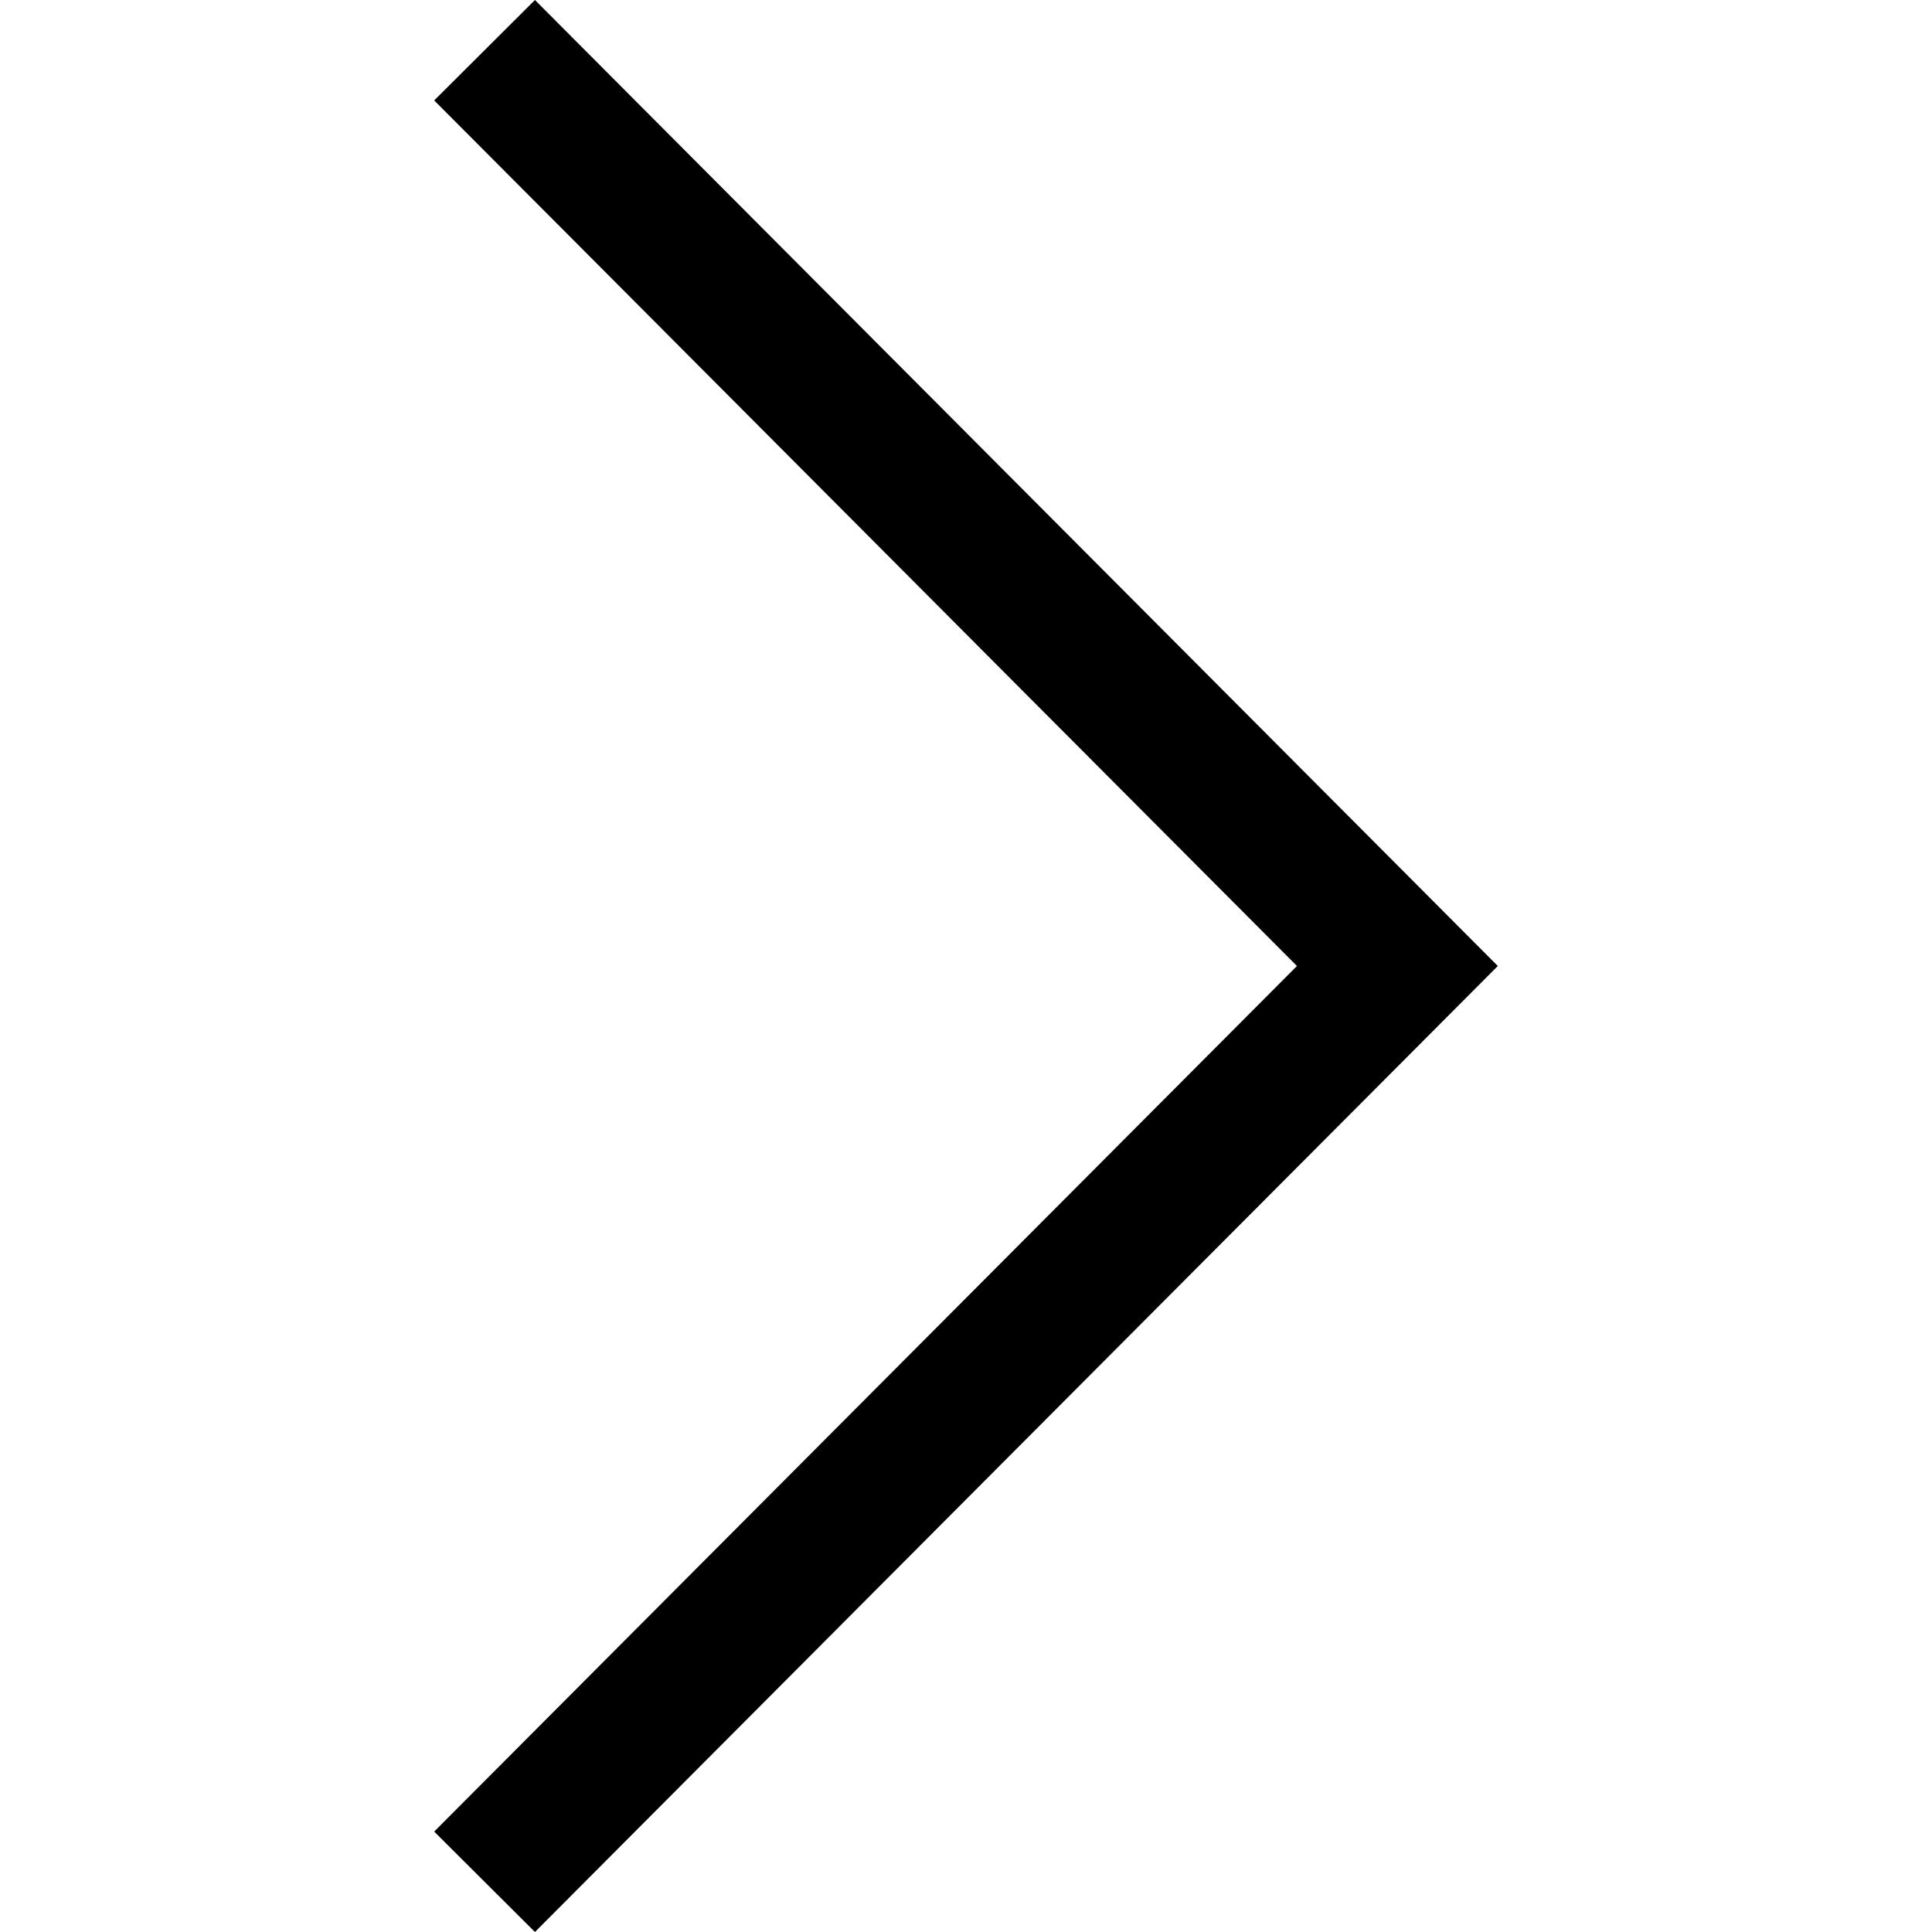
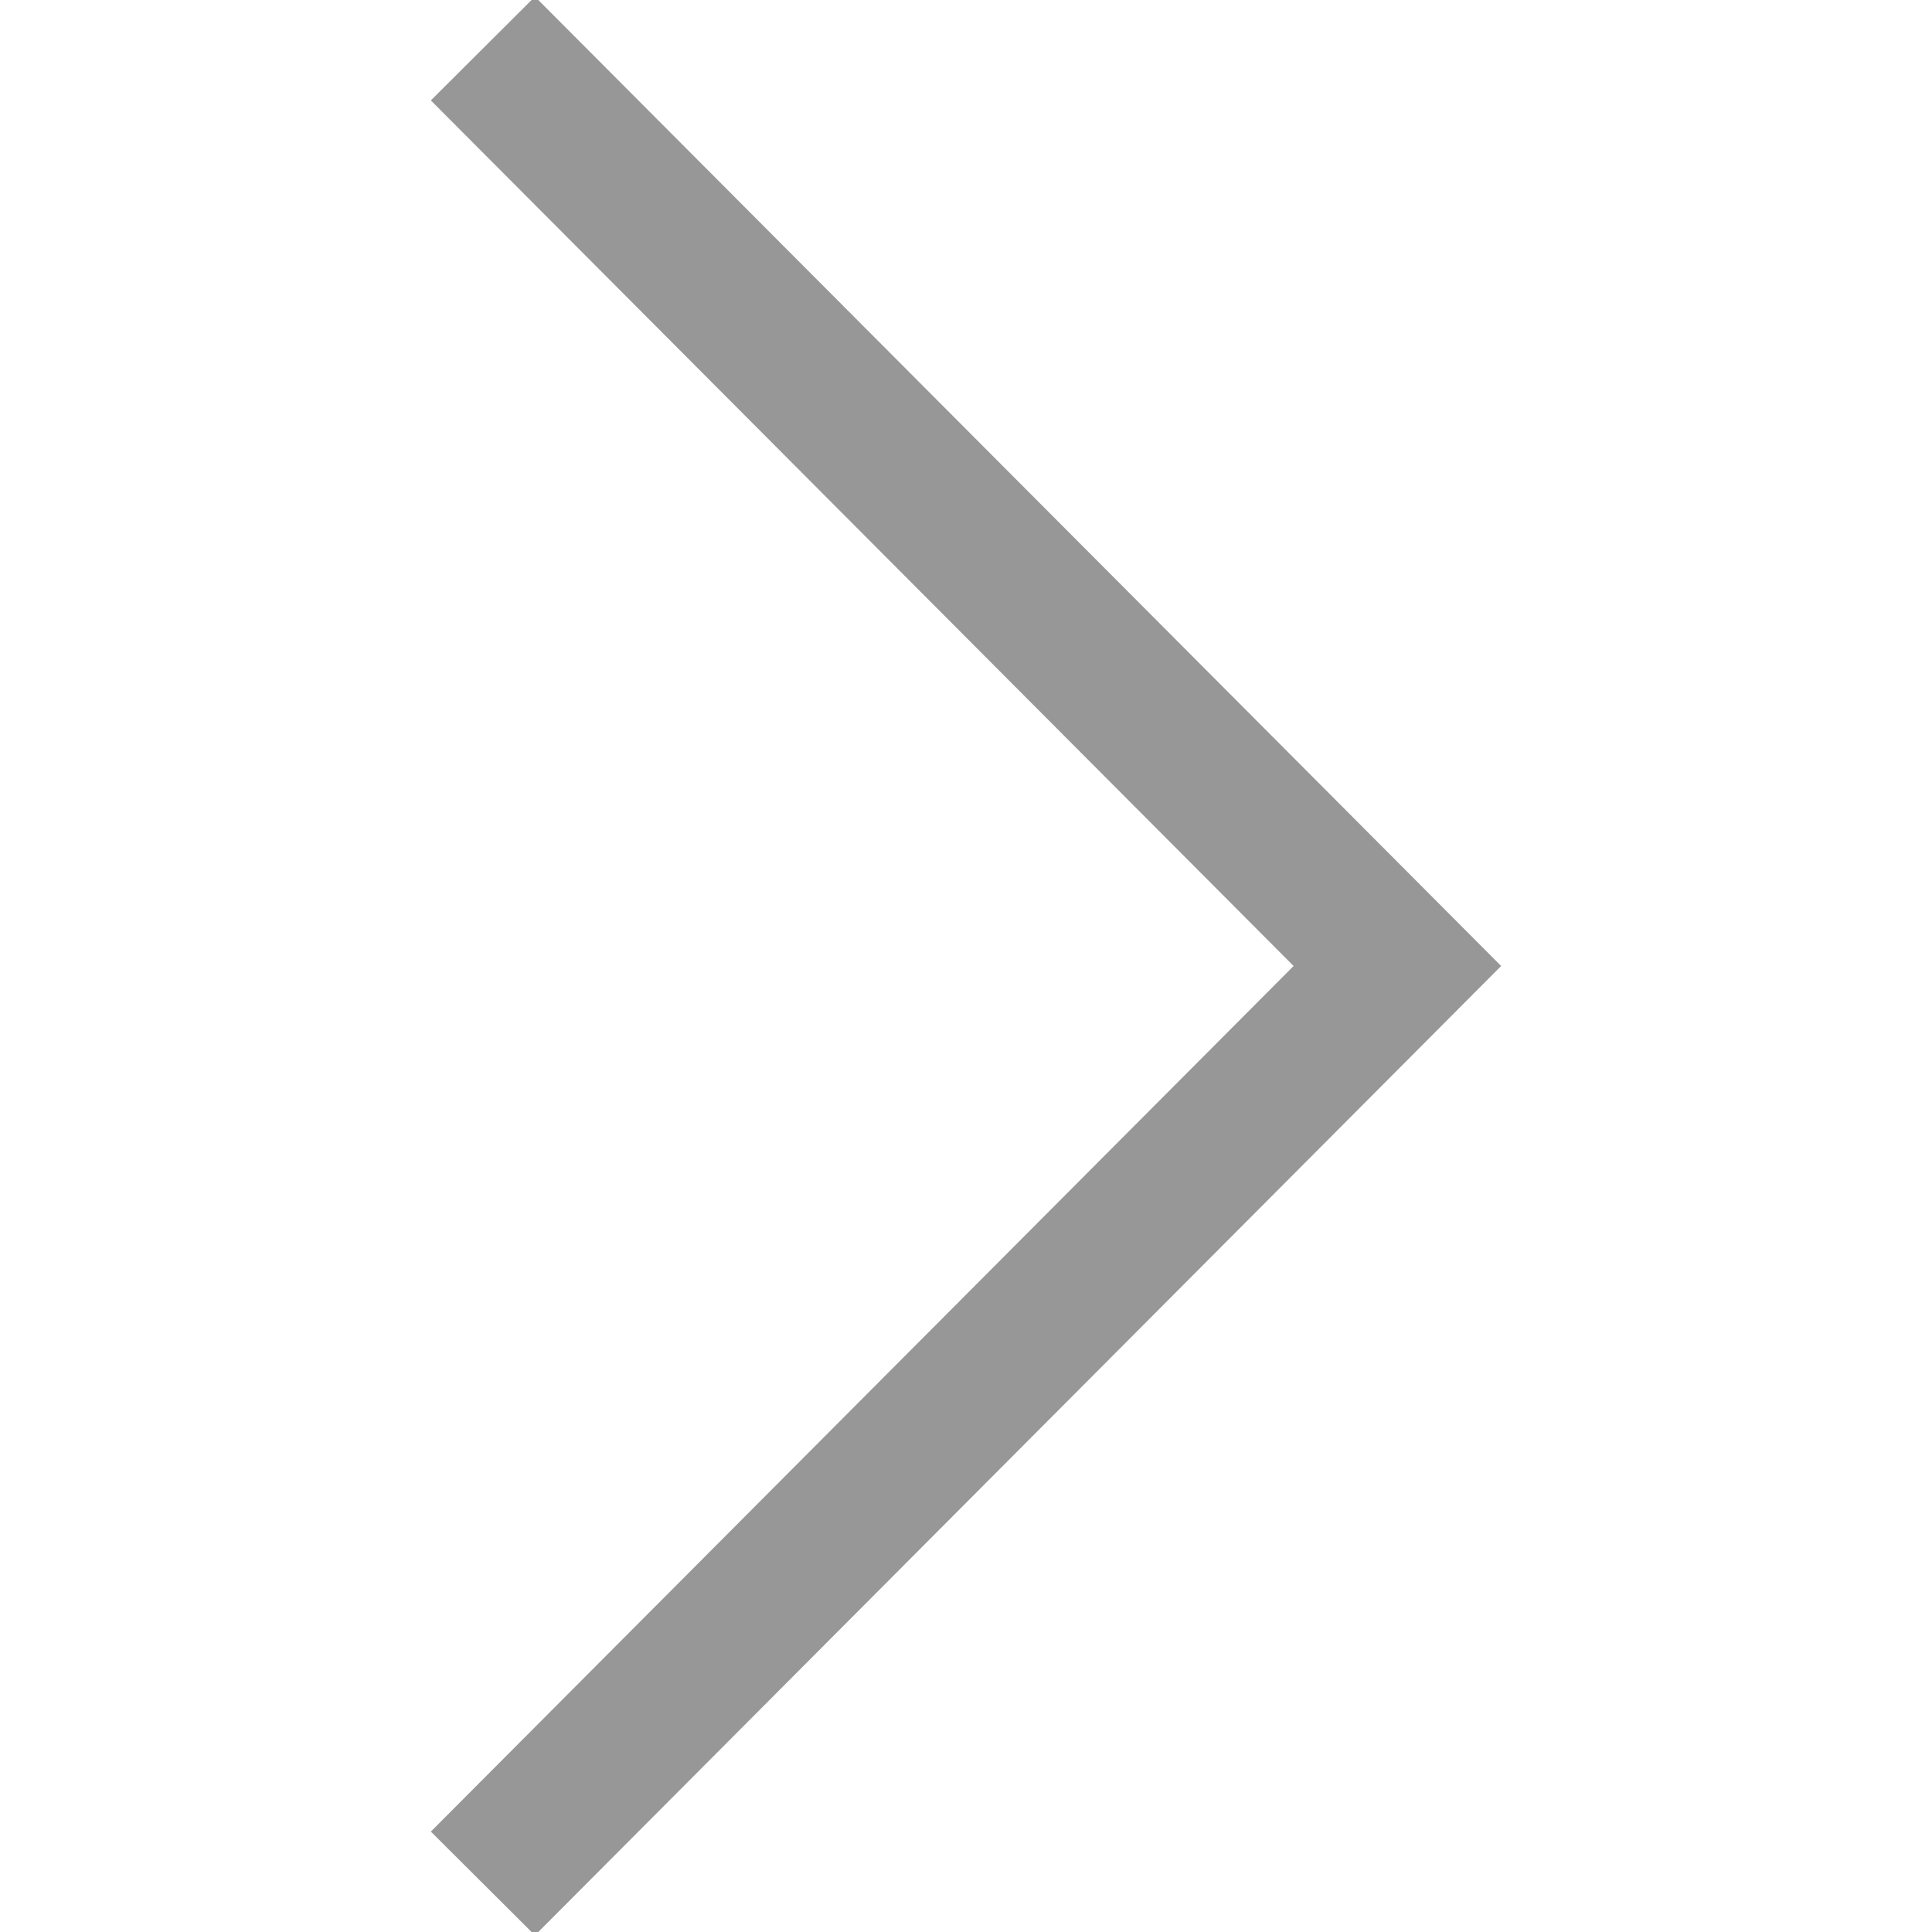
- <svg xmlns="http://www.w3.org/2000/svg" version="1.1" id="Layer_1" x="0px" y="0px" viewBox="0 0 407.436 407.436" style="enable-background:new 0 0 407.436 407.436;" xml:space="preserve">
+ <svg xmlns="http://www.w3.org/2000/svg" version="1.1" id="Layer_1" x="0px" y="0px" viewBox="0 0 407.436 407.436" style="enable-background:new 0 0 407.436 407.436;" xml:space="preserve" fill="#979797" stroke="#979797">
  <polygon points="112.814,0 91.566,21.178 273.512,203.718 91.566,386.258 112.814,407.436 315.869,203.718 " />
  <g>
</g>
  <g>
</g>
  <g>
</g>
  <g>
</g>
  <g>
</g>
  <g>
</g>
  <g>
</g>
  <g>
</g>
  <g>
</g>
  <g>
</g>
  <g>
</g>
  <g>
</g>
  <g>
</g>
  <g>
</g>
  <g>
</g>
</svg>
